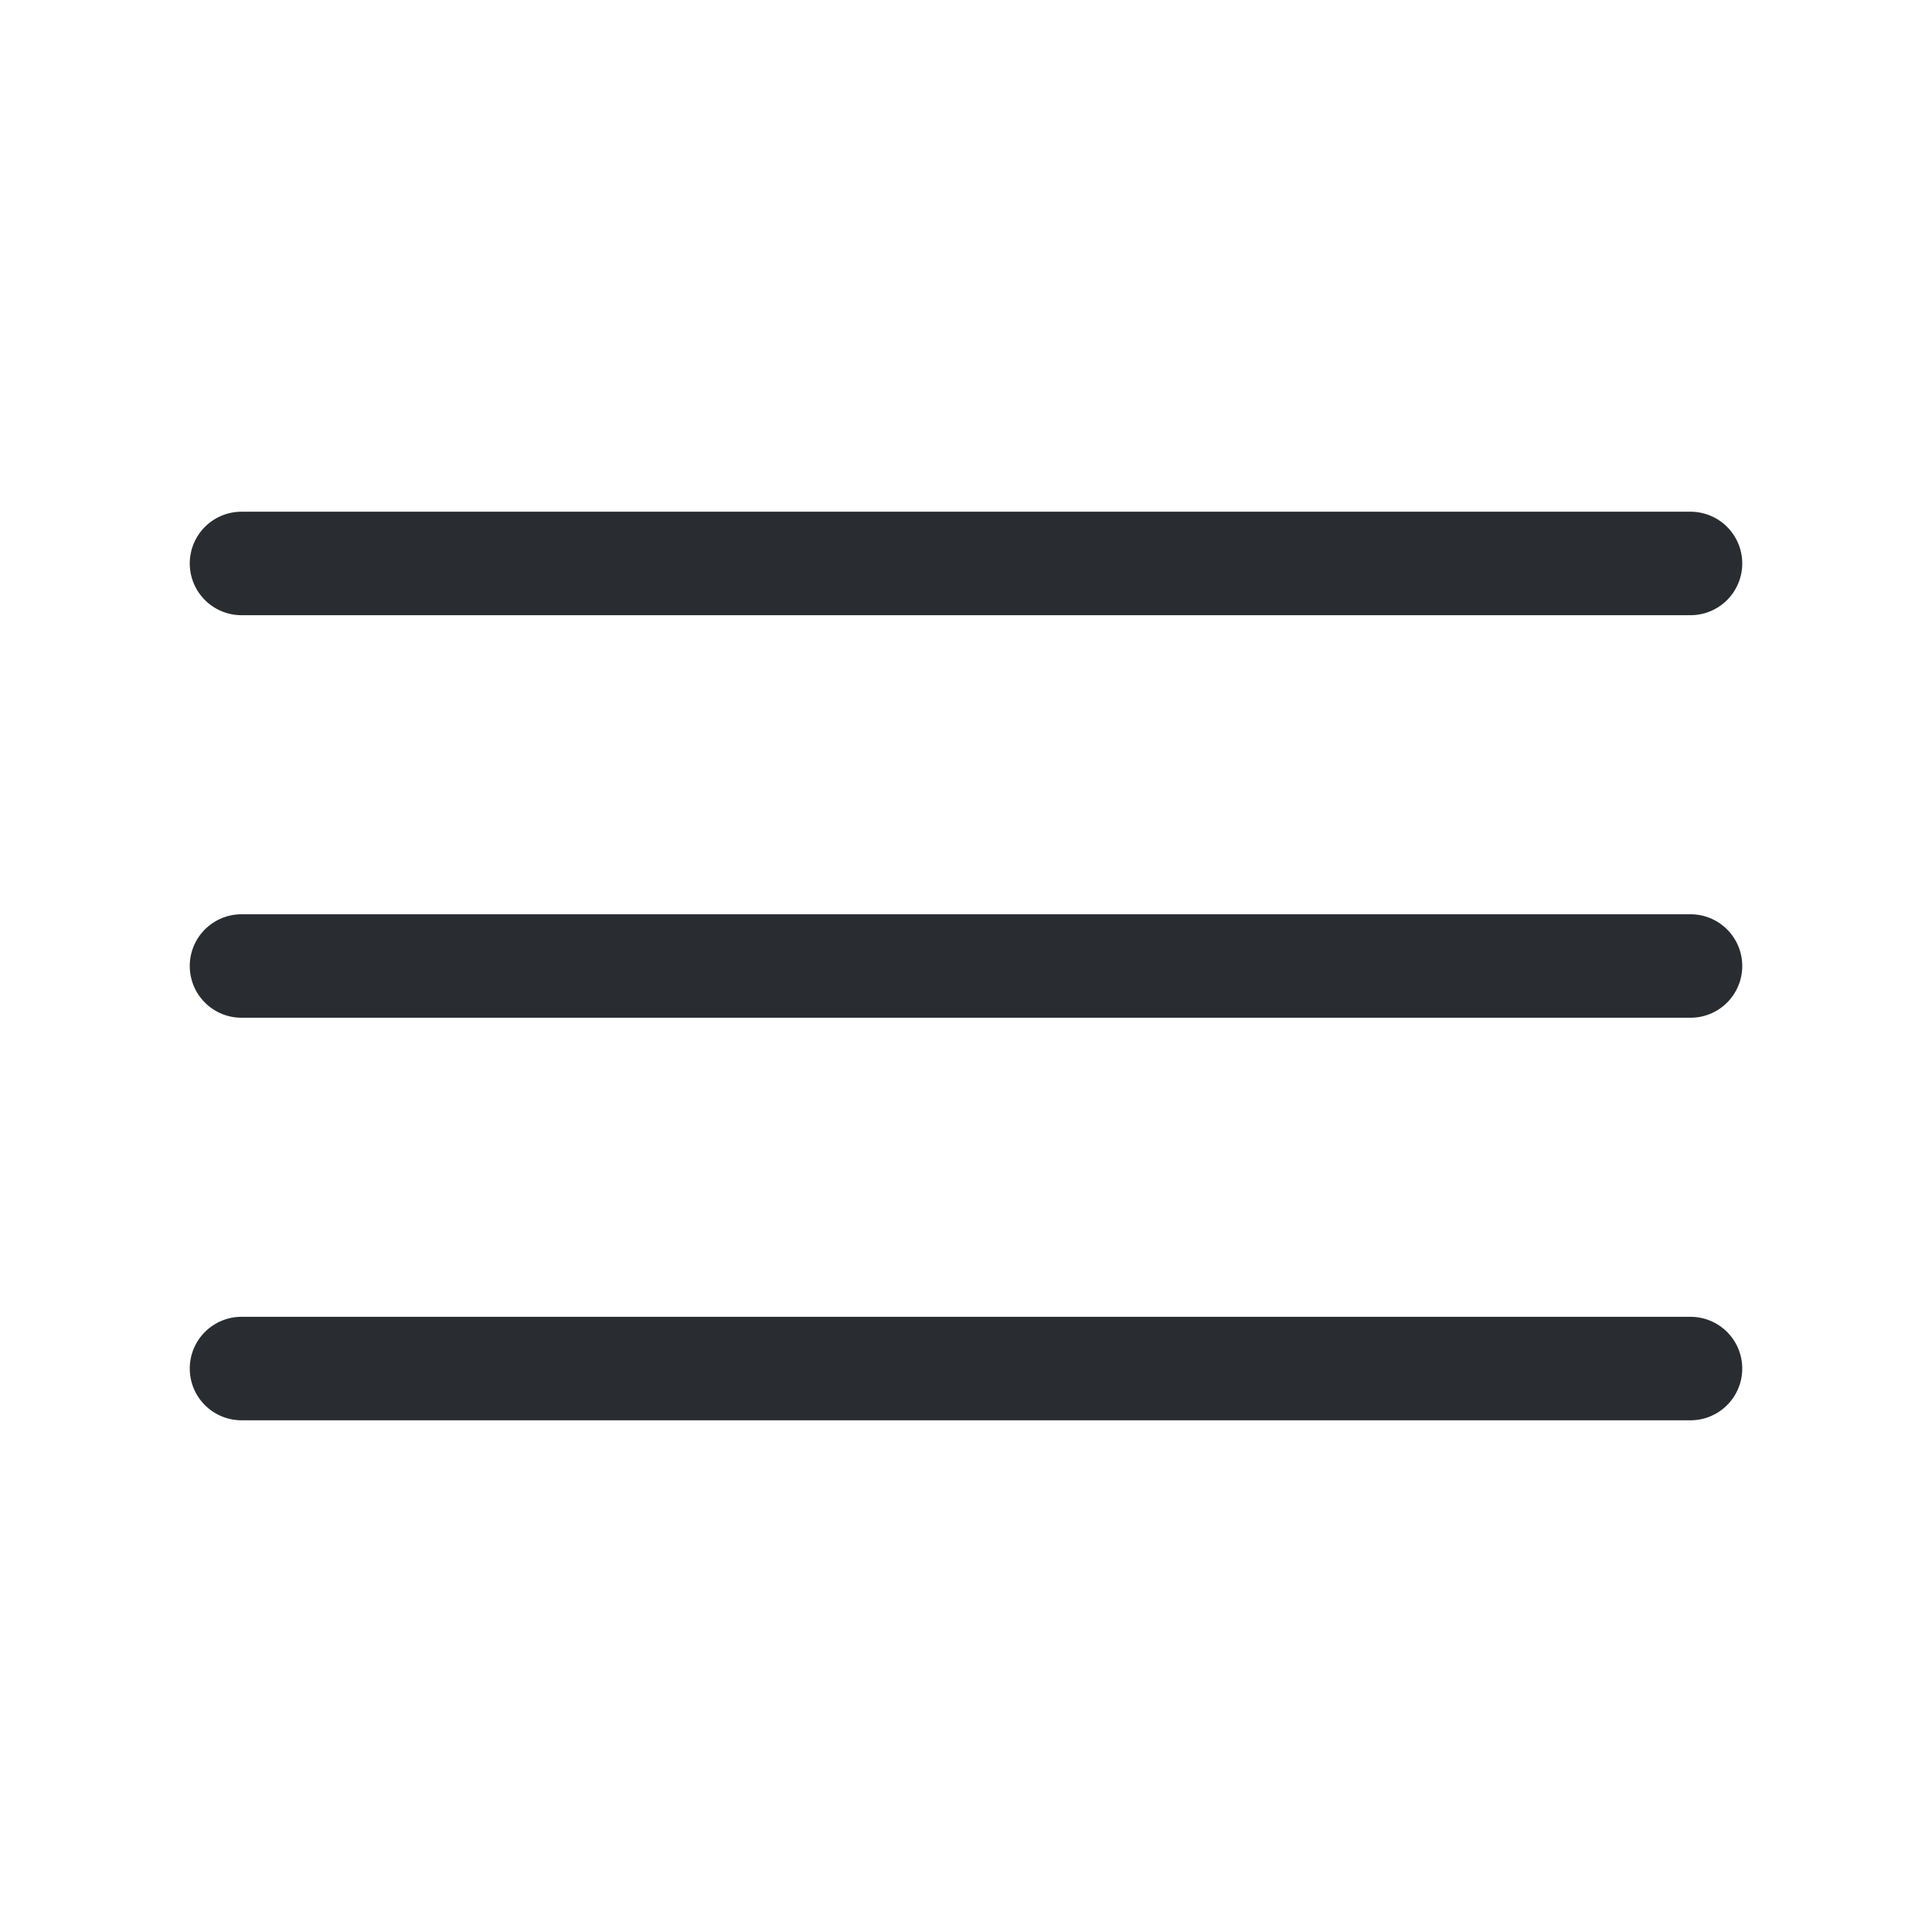
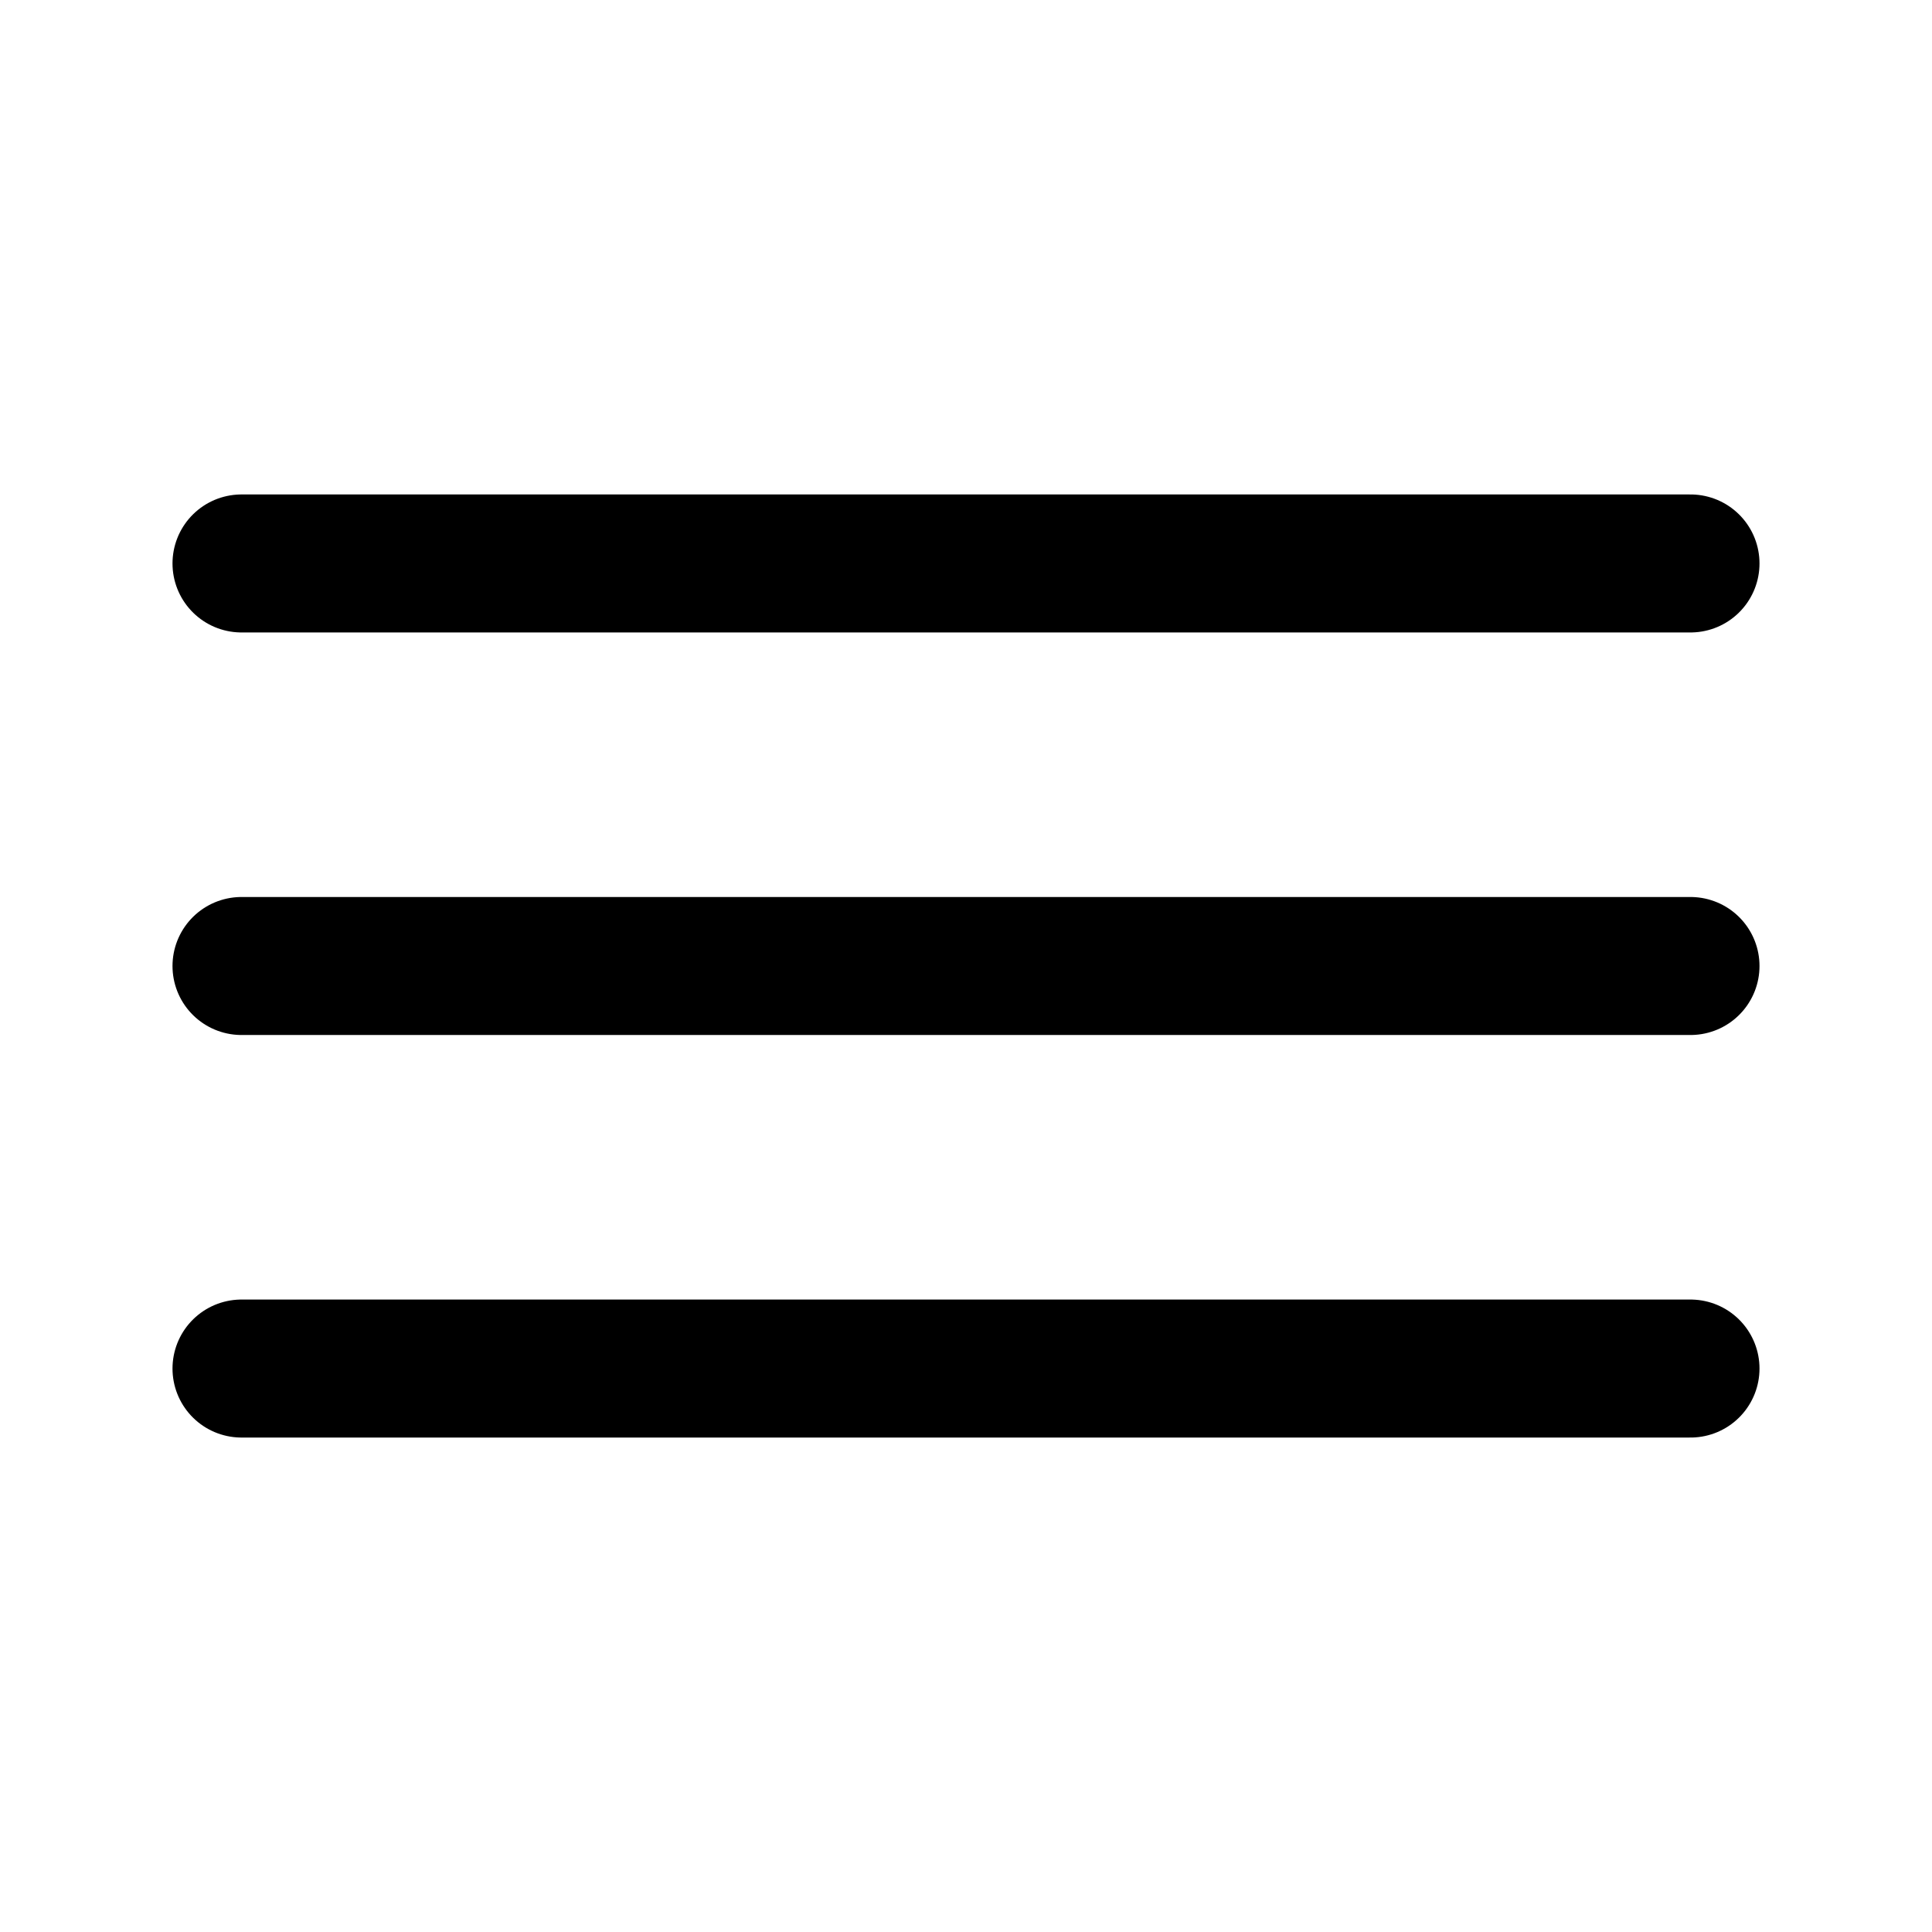
- <svg xmlns="http://www.w3.org/2000/svg" width="28" height="28" viewBox="0 0 28 28" fill="none">
-   <path d="M3.5 8.166H24.5" stroke="#292D32" stroke-width="1.5" stroke-linecap="round" />
-   <path d="M3.5 14H24.5" stroke="#292D32" stroke-width="1.5" stroke-linecap="round" />
-   <path d="M3.5 19.834H24.5" stroke="#292D32" stroke-width="1.5" stroke-linecap="round" />
+ <svg xmlns="http://www.w3.org/2000/svg" width="35" height="35" viewBox="0 0 28 28" fill="none">
+   <path d="M3.5 8.166H24.5" stroke="#000000" stroke-width="2" stroke-linecap="round" />
+   <path d="M3.5 14H24.5" stroke="#000000" stroke-width="2" stroke-linecap="round" />
+   <path d="M3.5 19.834H24.5" stroke="#000000" stroke-width="2" stroke-linecap="round" />
</svg>
